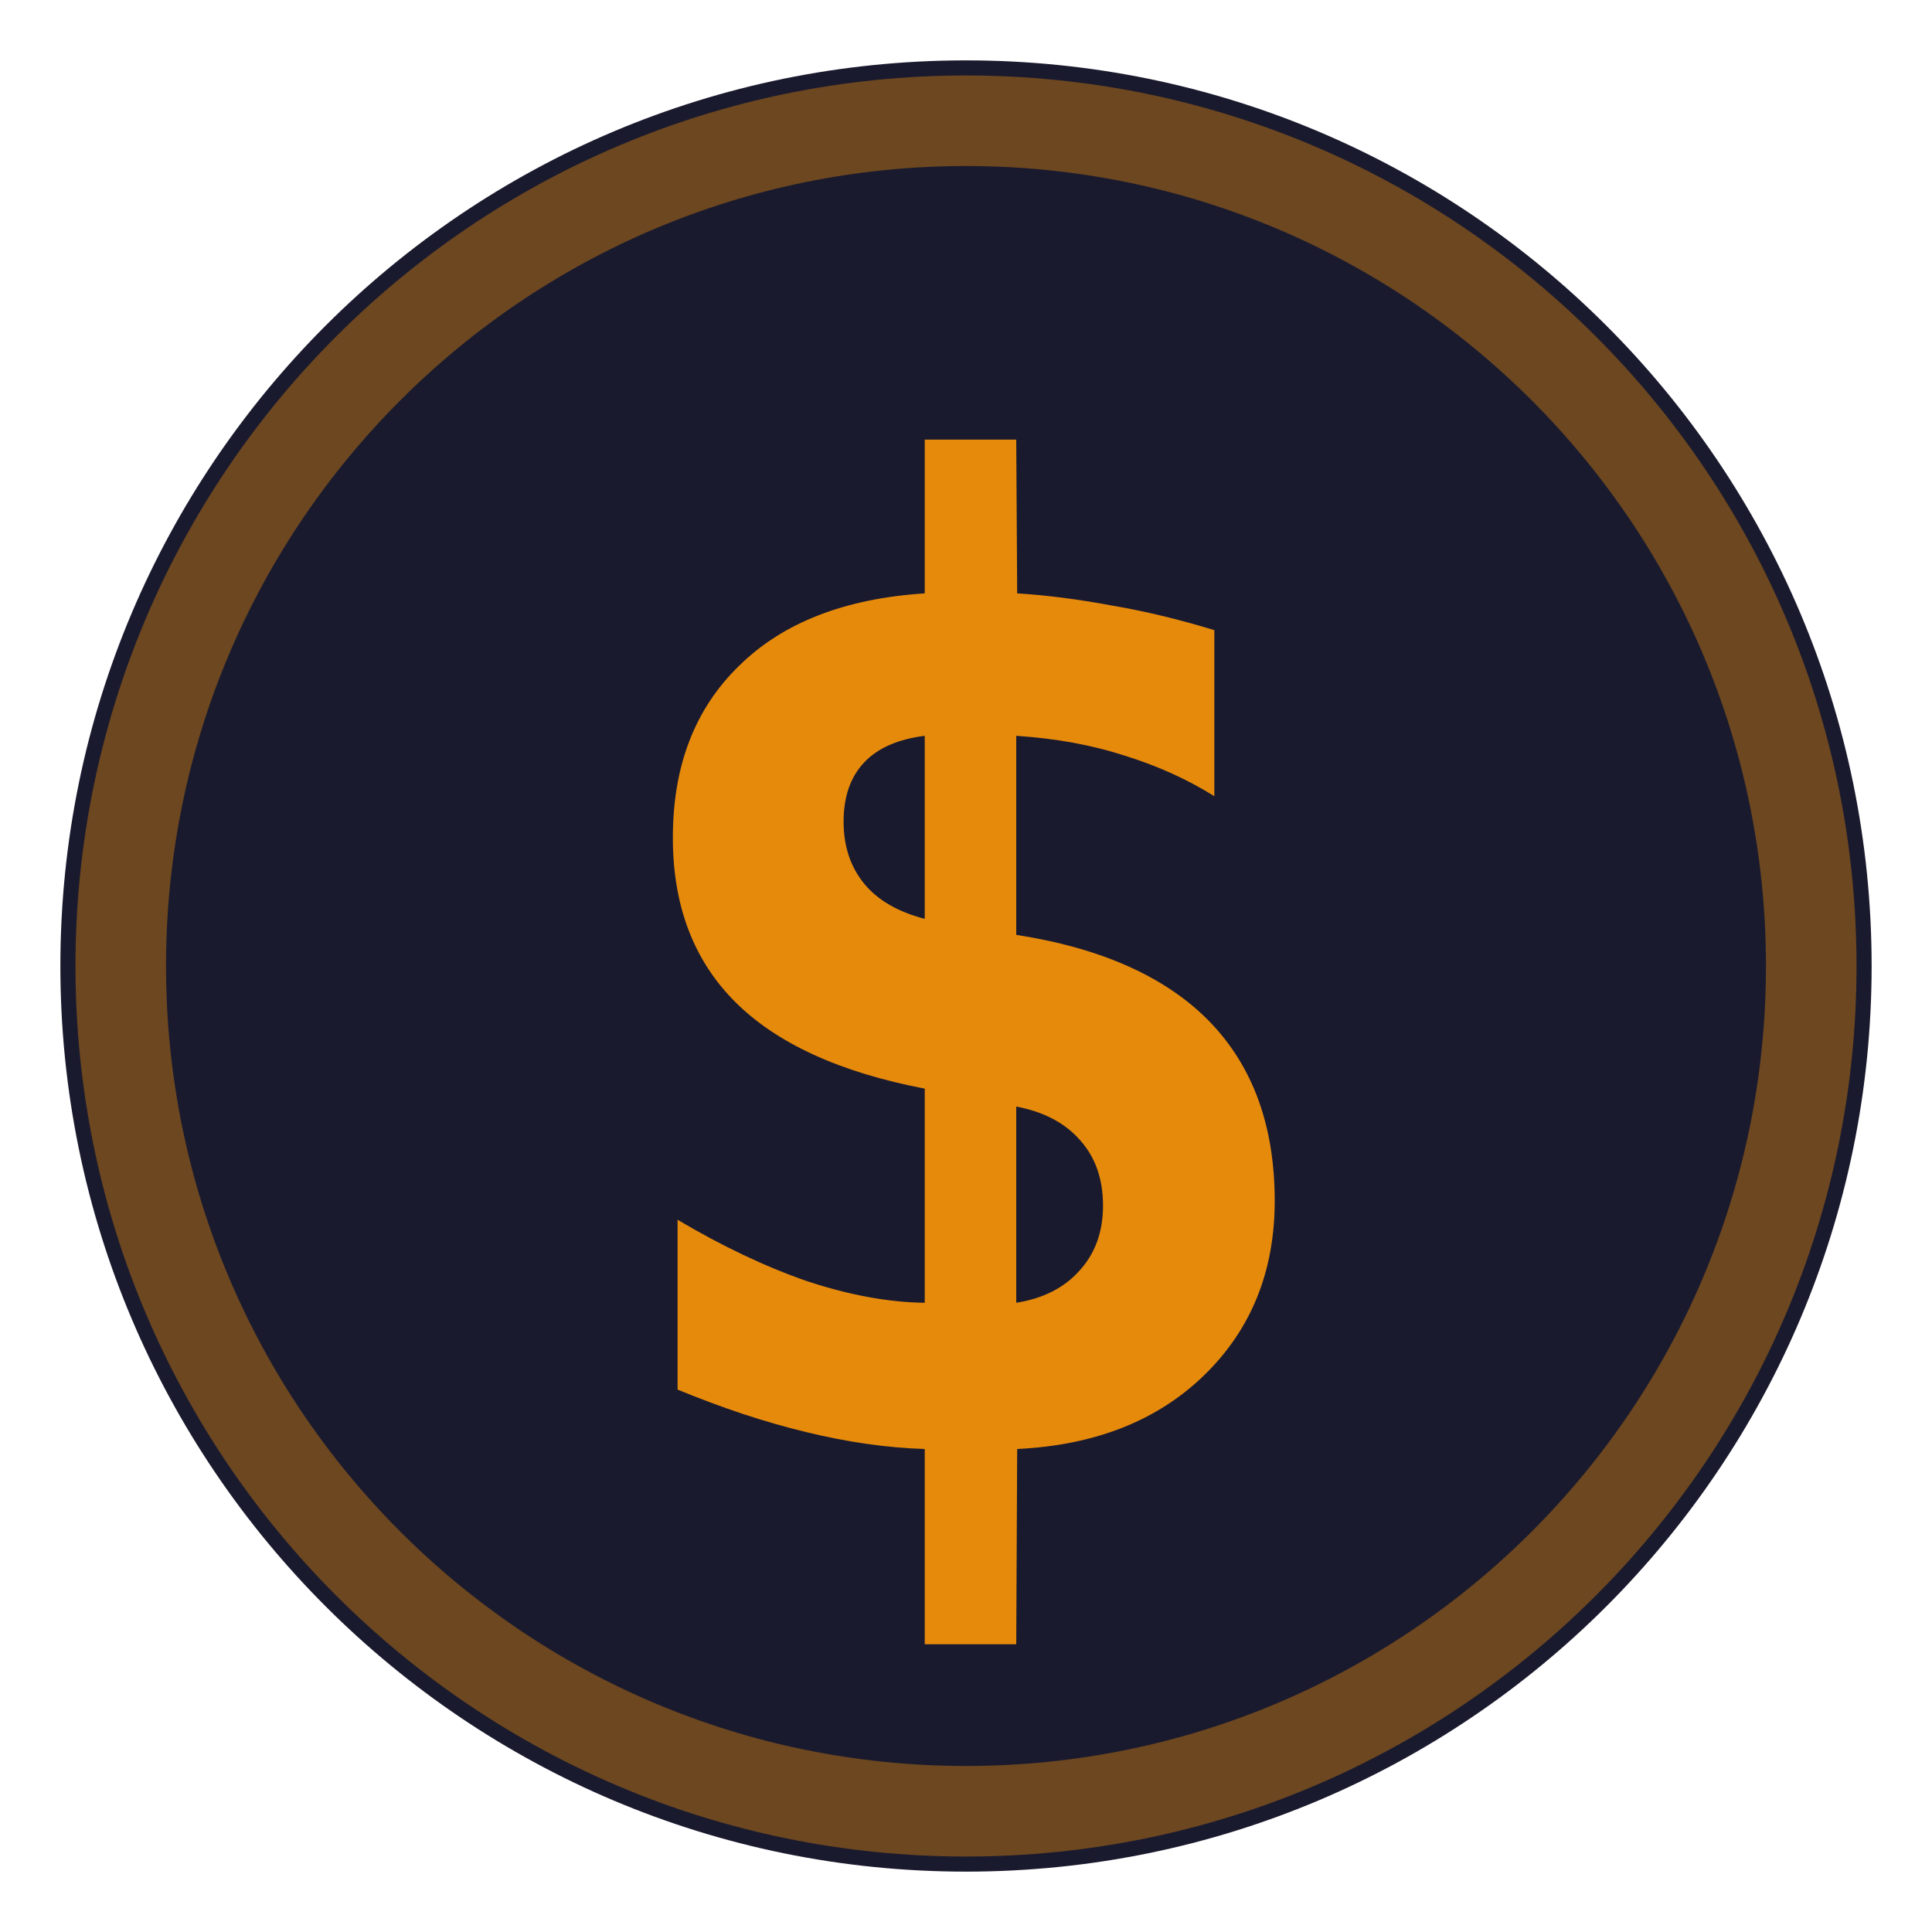
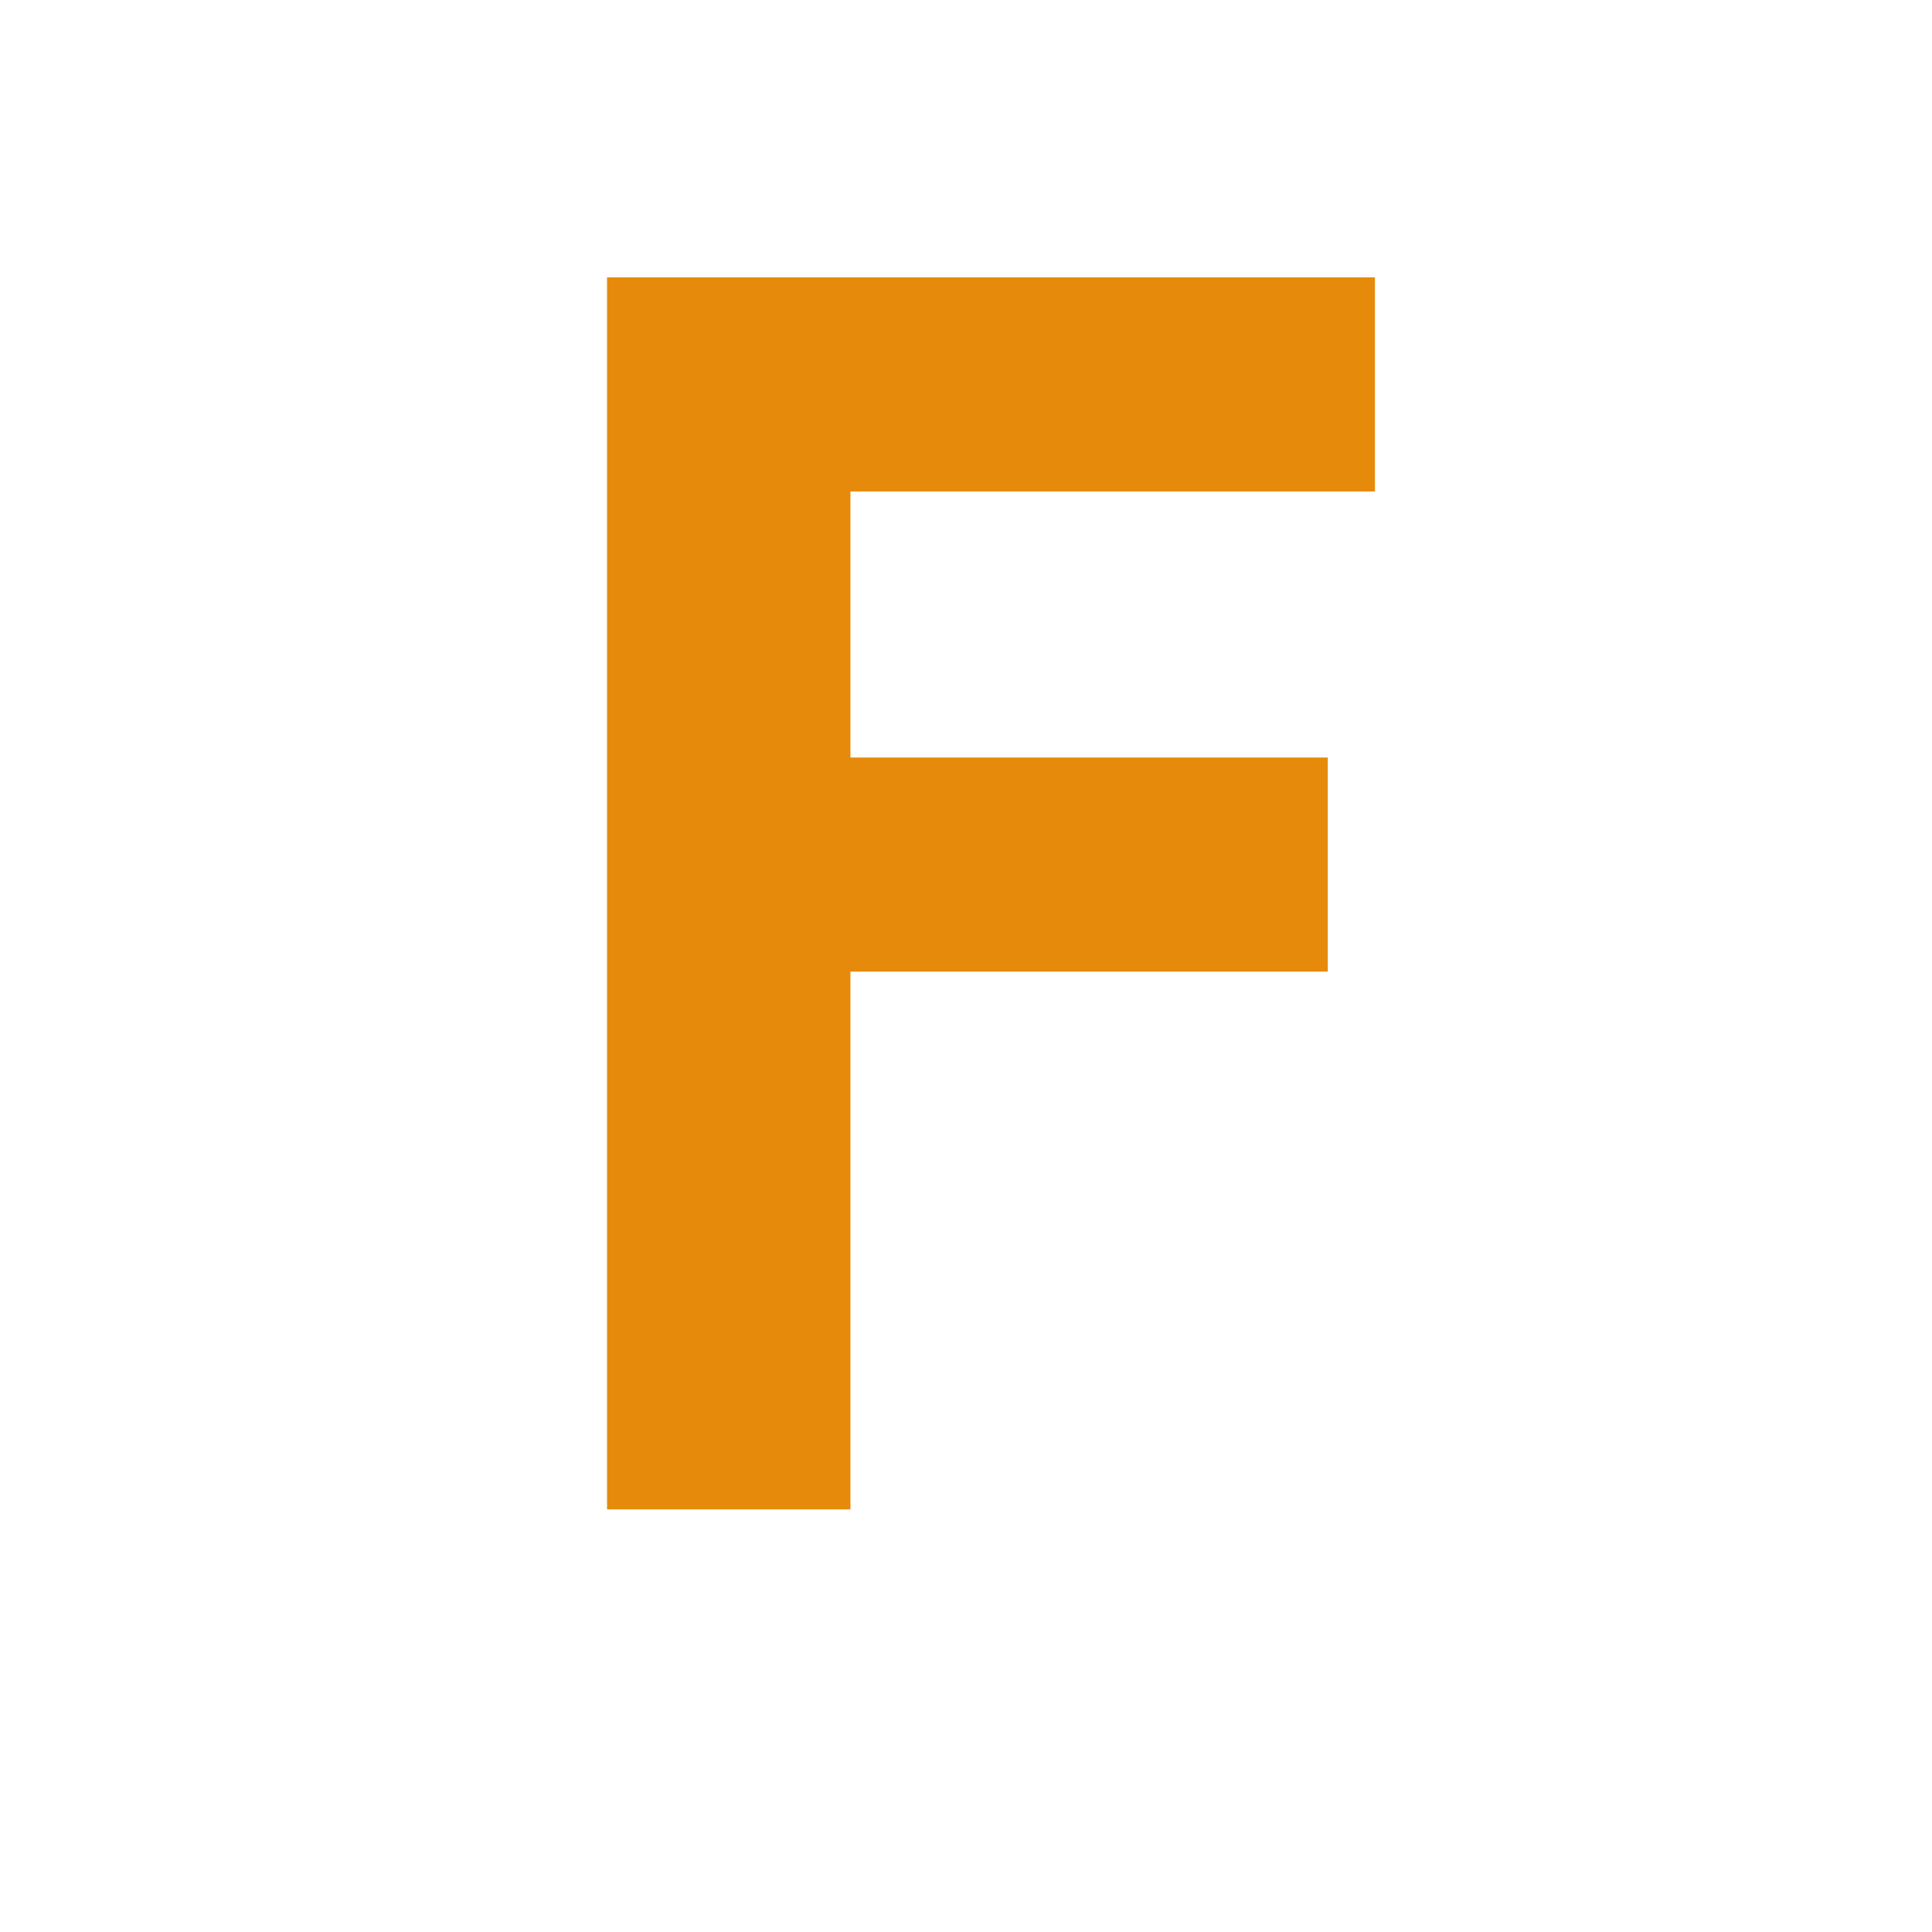
<svg xmlns="http://www.w3.org/2000/svg" viewBox="0 0 32 32">
-   <circle cx="16" cy="16" r="15" fill="#1a1a2e" />
-   <text x="16" y="24" font-family="ui-monospace,monospace" font-size="22" font-weight="700" fill="#e68a0b" text-anchor="middle">$</text>
-   <circle cx="16" cy="16" r="14" fill="none" stroke="#e68a0b" stroke-width="1.5" opacity="0.4" />
+   <text x="16" y="25" font-family="ui-monospace, SFMono-Regular, Menlo, Monaco, Consolas, monospace" font-size="28" font-weight="700" fill="#e68a0b" text-anchor="middle">F</text>
</svg>
